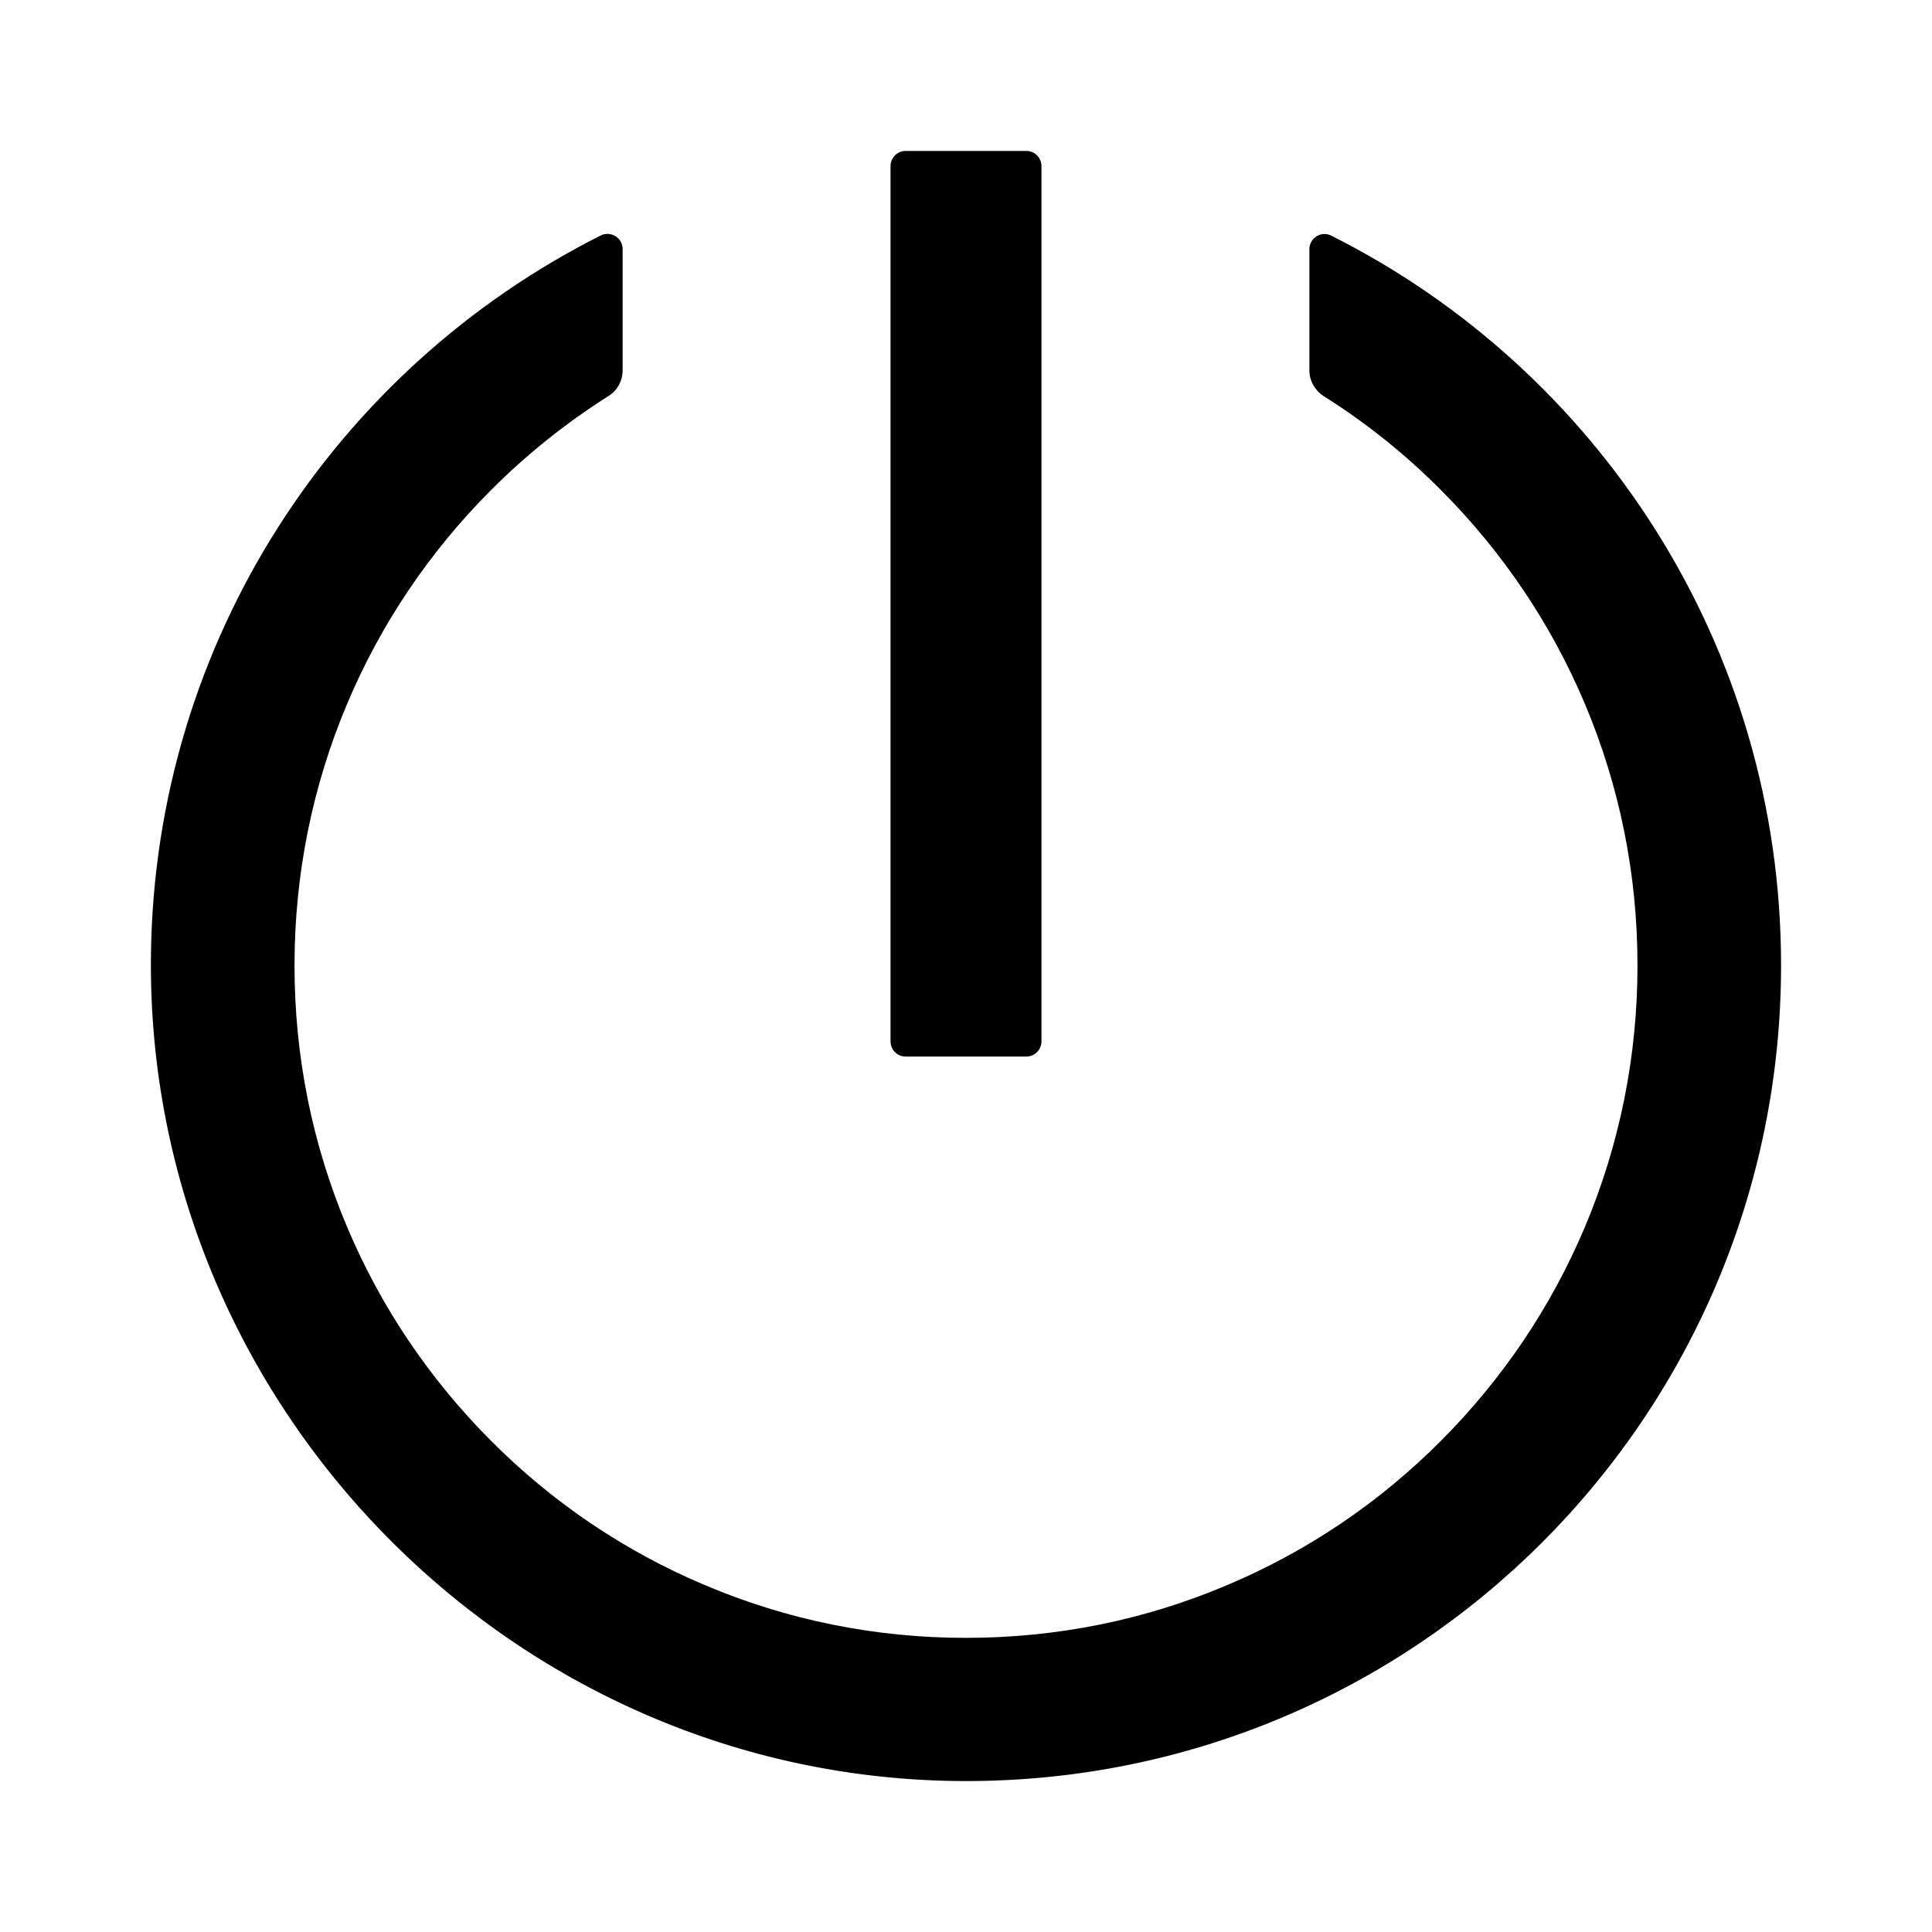
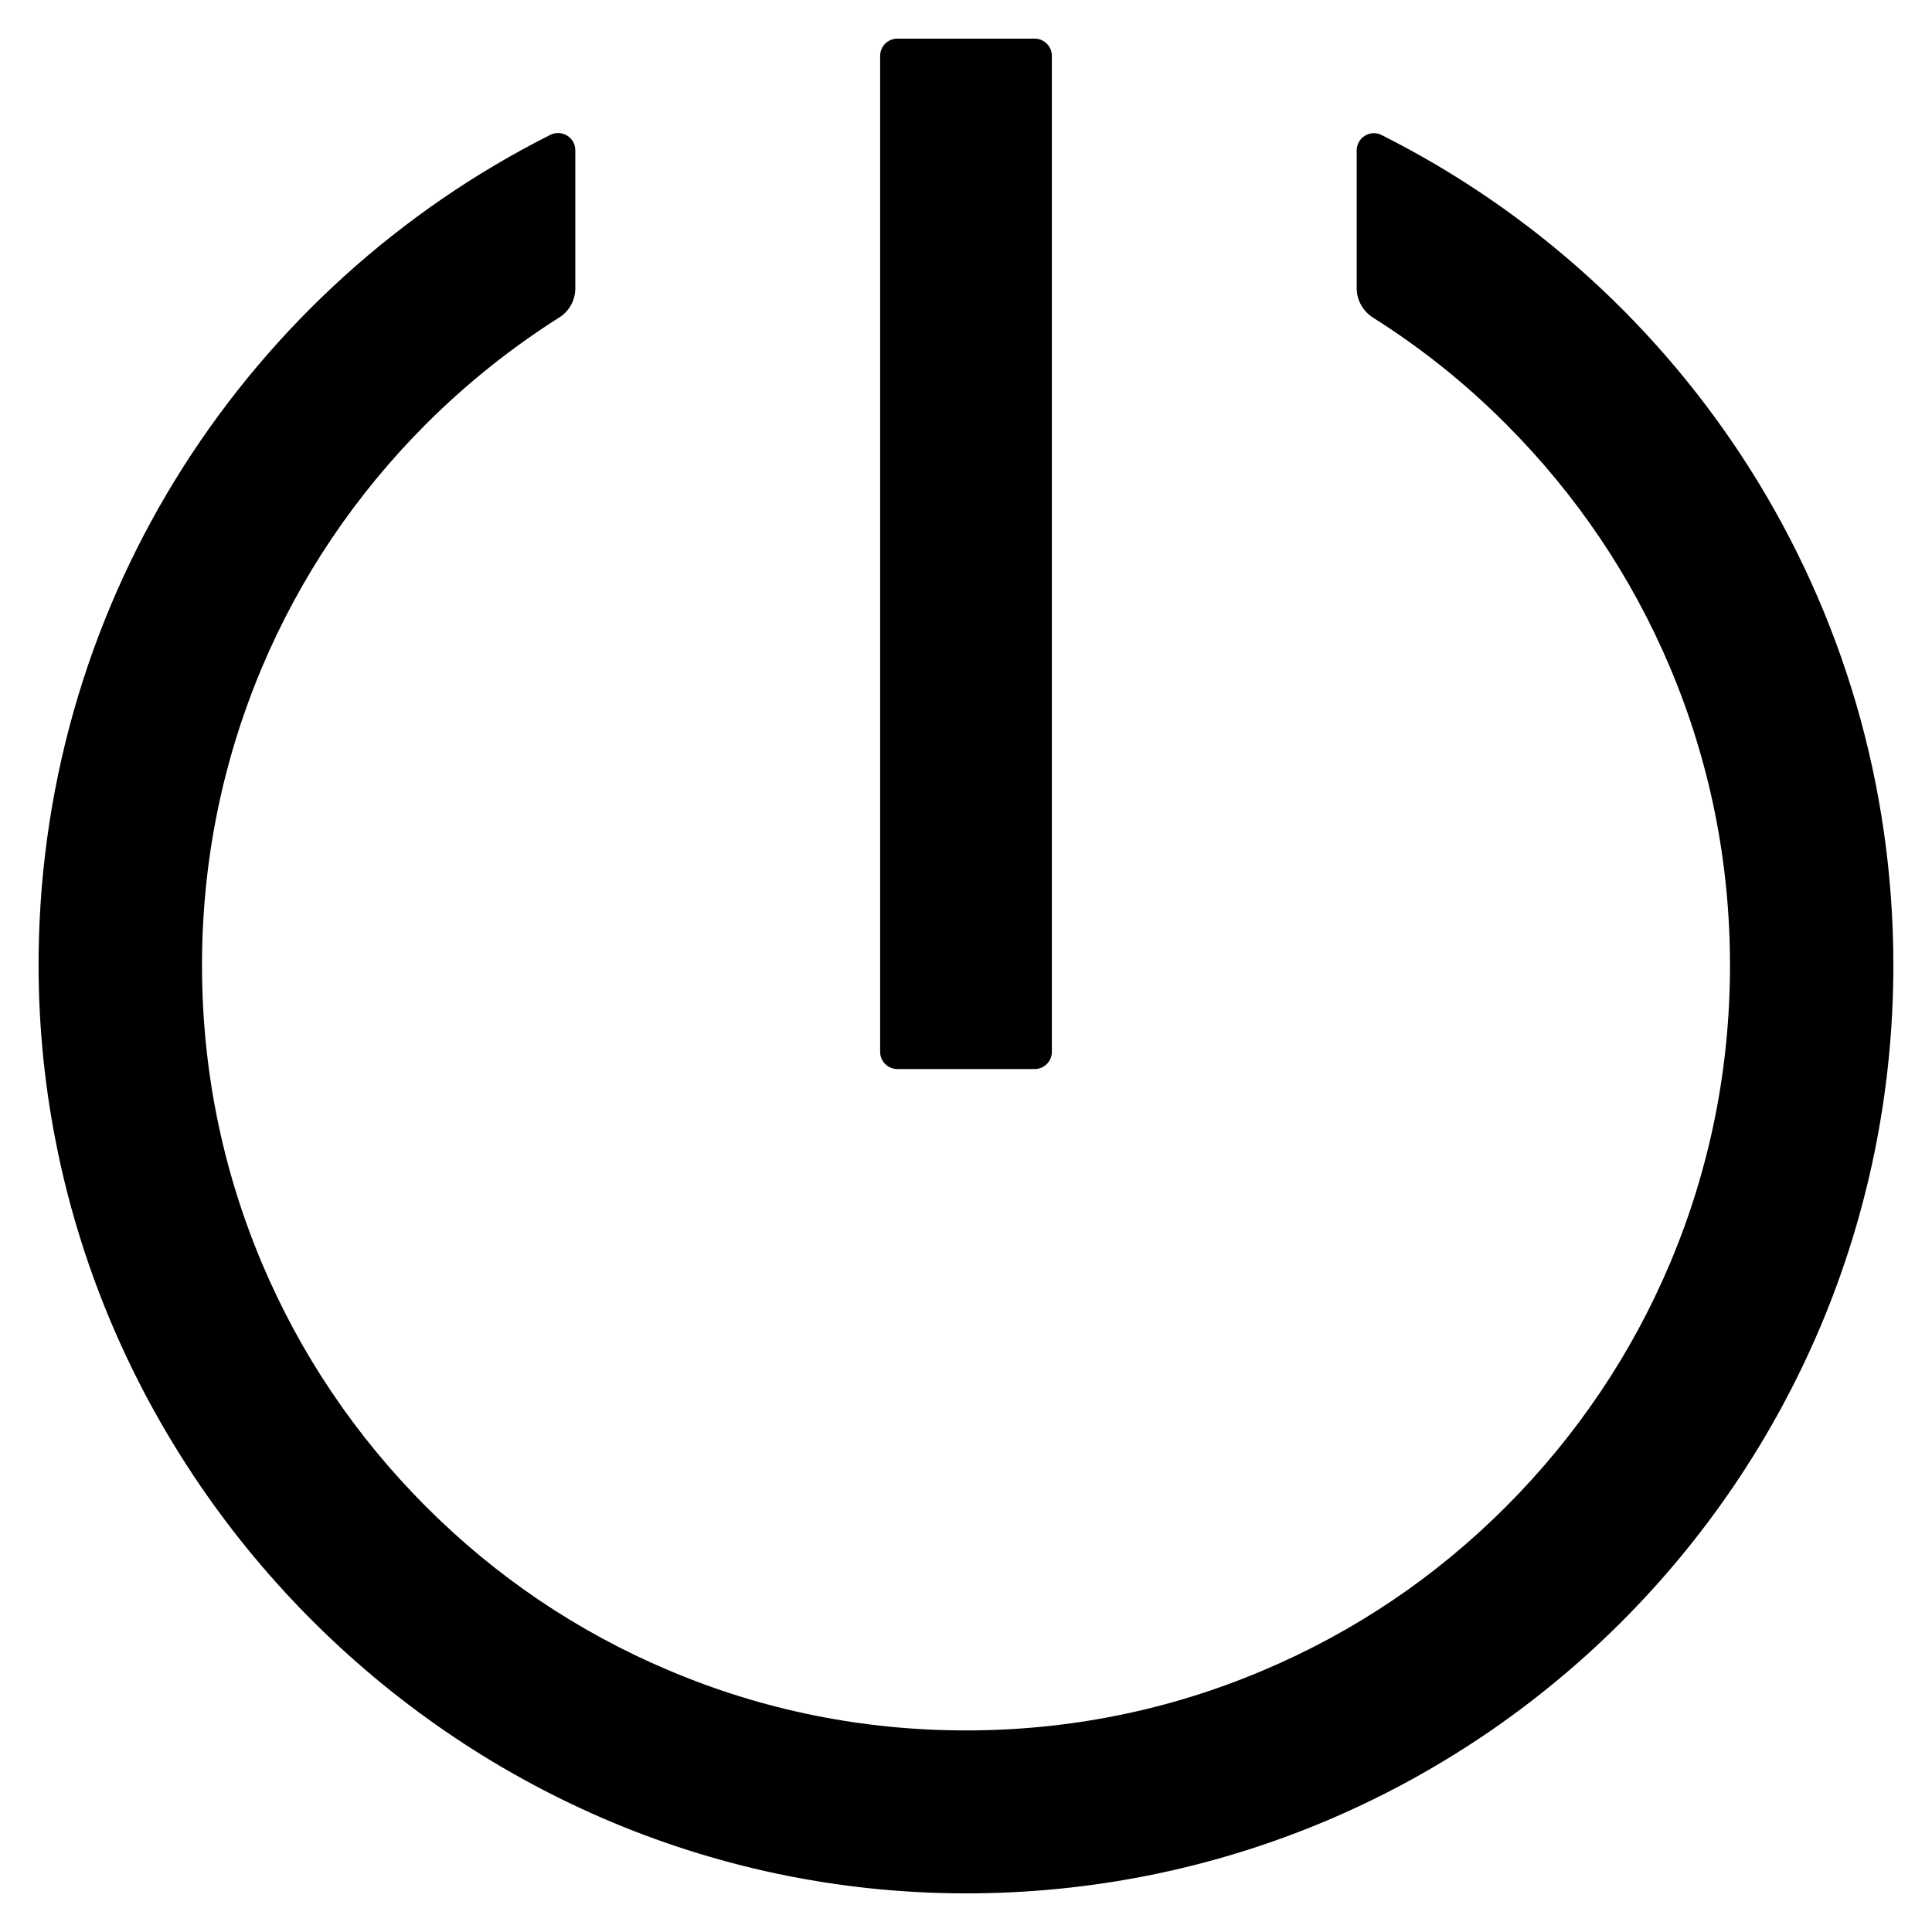
- <svg xmlns="http://www.w3.org/2000/svg" t="1532502101713" class="icon" style="" viewBox="0 0 1024 1024" version="1.1" p-id="11159" width="200" height="200">
+ <svg xmlns="http://www.w3.org/2000/svg" t="1548756049632" class="icon" style="" viewBox="0 0 1024 1024" version="1.1" p-id="3104" width="200" height="200">
  <defs>
    <style type="text/css" />
  </defs>
-   <path d="M705.6 124.9c-5.3-2.7-11.6 1.2-11.6 7.2v64.2c0 5.5 2.9 10.6 7.5 13.6 22.4 14.1 43.2 30.7 62.2 49.8 32.7 32.8 58.4 70.9 76.3 113.3 18.5 43.9 27.9 90.5 27.9 138.7 0 48.1-9.4 94.8-27.9 138.7-17.9 42.4-43.6 80.5-76.3 113.3-32.7 32.8-70.8 58.5-113.2 76.4-43.8 18.6-90.5 28-138.5 28s-94.7-9.4-138.5-28c-42.4-17.9-80.5-43.6-113.2-76.4-32.7-32.8-58.4-70.9-76.3-113.3-18.5-43.9-27.9-90.5-27.9-138.7 0-48.1 9.4-94.8 27.9-138.7 17.9-42.4 43.6-80.5 76.3-113.3 19-19 39.8-35.6 62.2-49.8 4.7-2.9 7.5-8.1 7.5-13.6V132c0-6-6.3-9.8-11.6-7.2C178.5 195.2 82 339.3 80 506.3 77.2 745.1 272.5 943.5 511.2 944c239 0.5 432.8-193.3 432.8-432.4 0-169.2-97-315.7-238.4-386.7z" p-id="11160" />
-   <path d="M480 560h64c4.4 0 8-3.6 8-8V88c0-4.4-3.6-8-8-8h-64c-4.4 0-8 3.6-8 8v464c0 4.4 3.6 8 8 8z" p-id="11161" />
+   <path d="M732.274 71.566c-6.03-3.072-13.198 1.365-13.198 8.192v73.045c0 6.258 3.3 12.06 8.533 15.474 25.486 16.043 49.152 34.93 70.77 56.661 37.205 37.319 66.446 80.668 86.812 128.91 21.049 49.948 31.744 102.969 31.744 157.81 0 54.727-10.695 107.861-31.744 157.81-20.366 48.242-49.607 91.591-86.812 128.91-37.205 37.319-80.555 66.56-128.796 86.926-49.835 21.163-102.969 31.858-157.582 31.858s-107.748-10.695-157.582-31.858c-48.242-20.366-91.591-49.607-128.796-86.926-37.205-37.319-66.446-80.668-86.812-128.91-21.049-49.948-31.744-102.969-31.744-157.81 0-54.727 10.695-107.861 31.744-157.81 20.366-48.242 49.607-91.591 86.812-128.91 21.618-21.618 45.284-40.505 70.77-56.661 5.348-3.3 8.533-9.216 8.533-15.474V79.644c0-6.827-7.168-11.15-13.198-8.192C132.551 151.552 22.756 315.506 20.48 505.515 17.294 777.216 239.502 1002.951 511.09 1003.52c271.929 0.569 492.43-219.932 492.43-491.975 0-192.512-110.364-359.196-271.246-439.979z" p-id="3105" />
+   <path d="M475.591 566.613h72.818c5.006 0 9.102-4.096 9.102-9.102V29.582c0-5.006-4.096-9.102-9.102-9.102h-72.818c-5.006 0-9.102 4.096-9.102 9.102v527.929c0 5.006 4.096 9.102 9.102 9.102z" p-id="3106" />
</svg>
